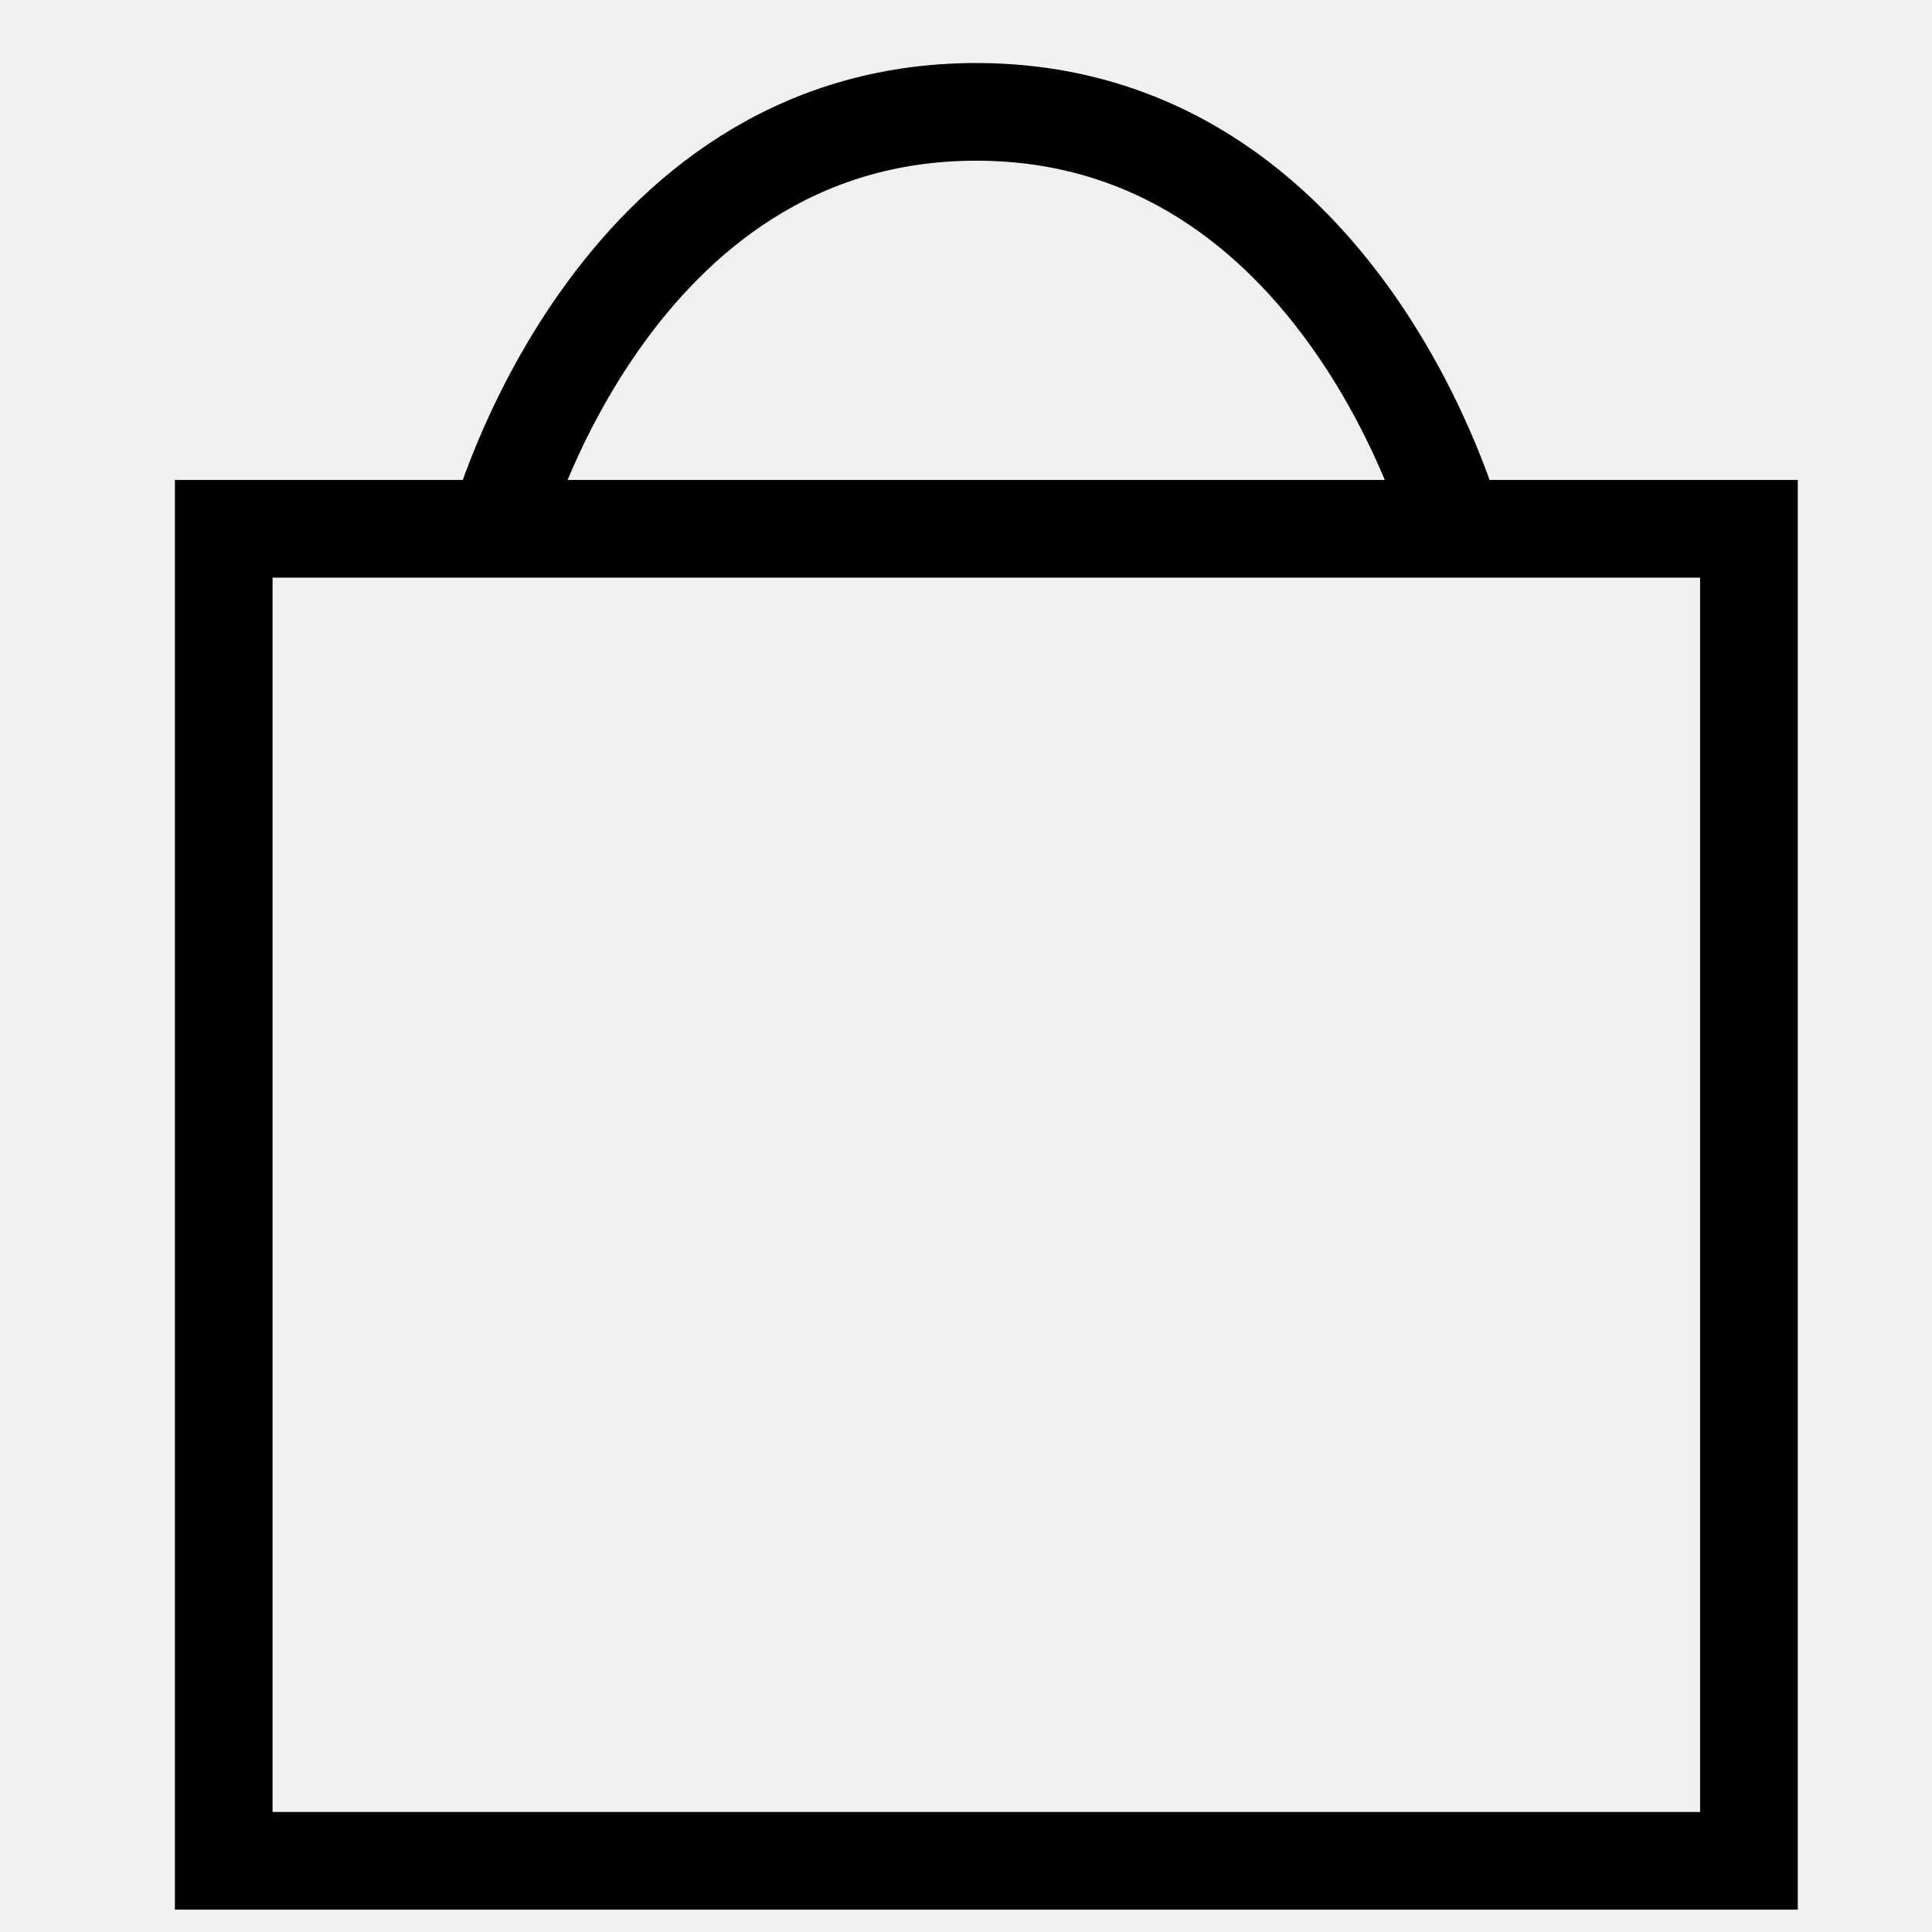
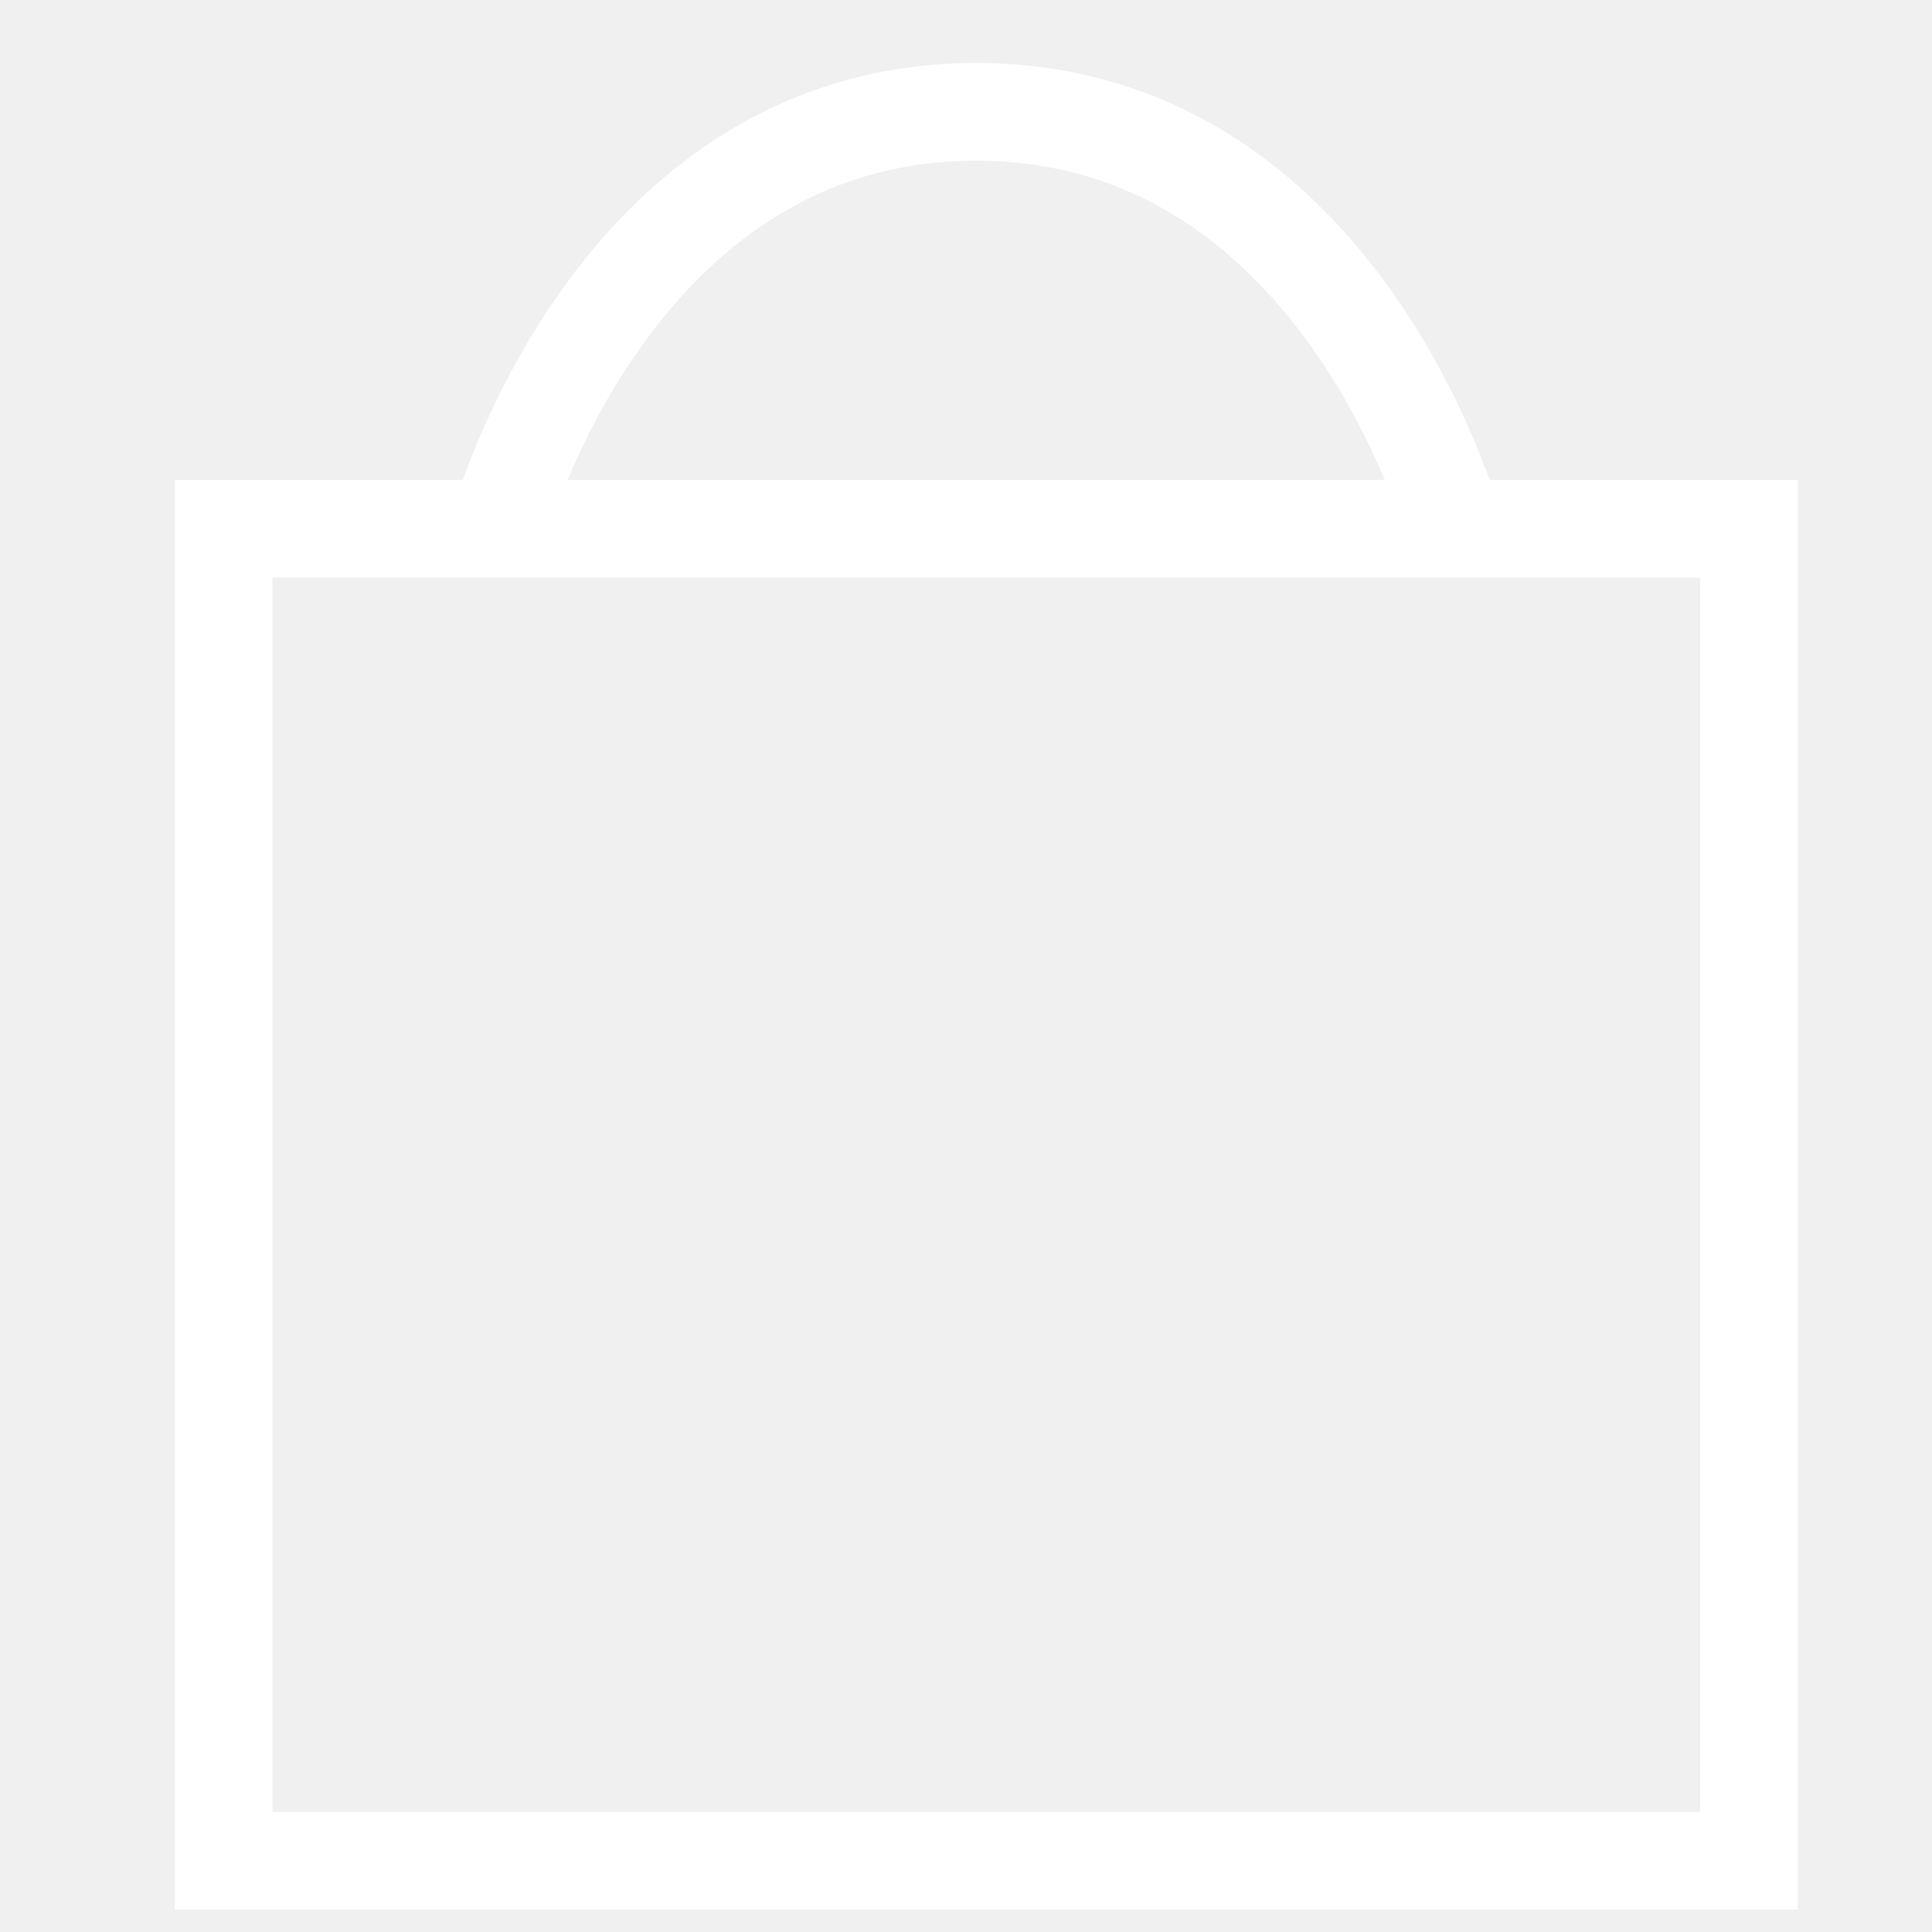
<svg xmlns="http://www.w3.org/2000/svg" width="20" height="20" viewBox="0 0 20 20" fill="none">
-   <path d="M5.158 5.474C5.158 5.474 6.316 1.158 10.105 1.158C13.895 1.158 15.053 5.474 15.053 5.474M2.316 5.474H18.105V19.263H2.316V5.474Z" stroke="black" stroke-width="1.011" stroke-miterlimit="10" />
+   <path d="M5.158 5.474C5.158 5.474 6.316 1.158 10.105 1.158C13.895 1.158 15.053 5.474 15.053 5.474M2.316 5.474H18.105V19.263H2.316V5.474Z" stroke="white" stroke-width="1.011" stroke-miterlimit="10" />
</svg>
